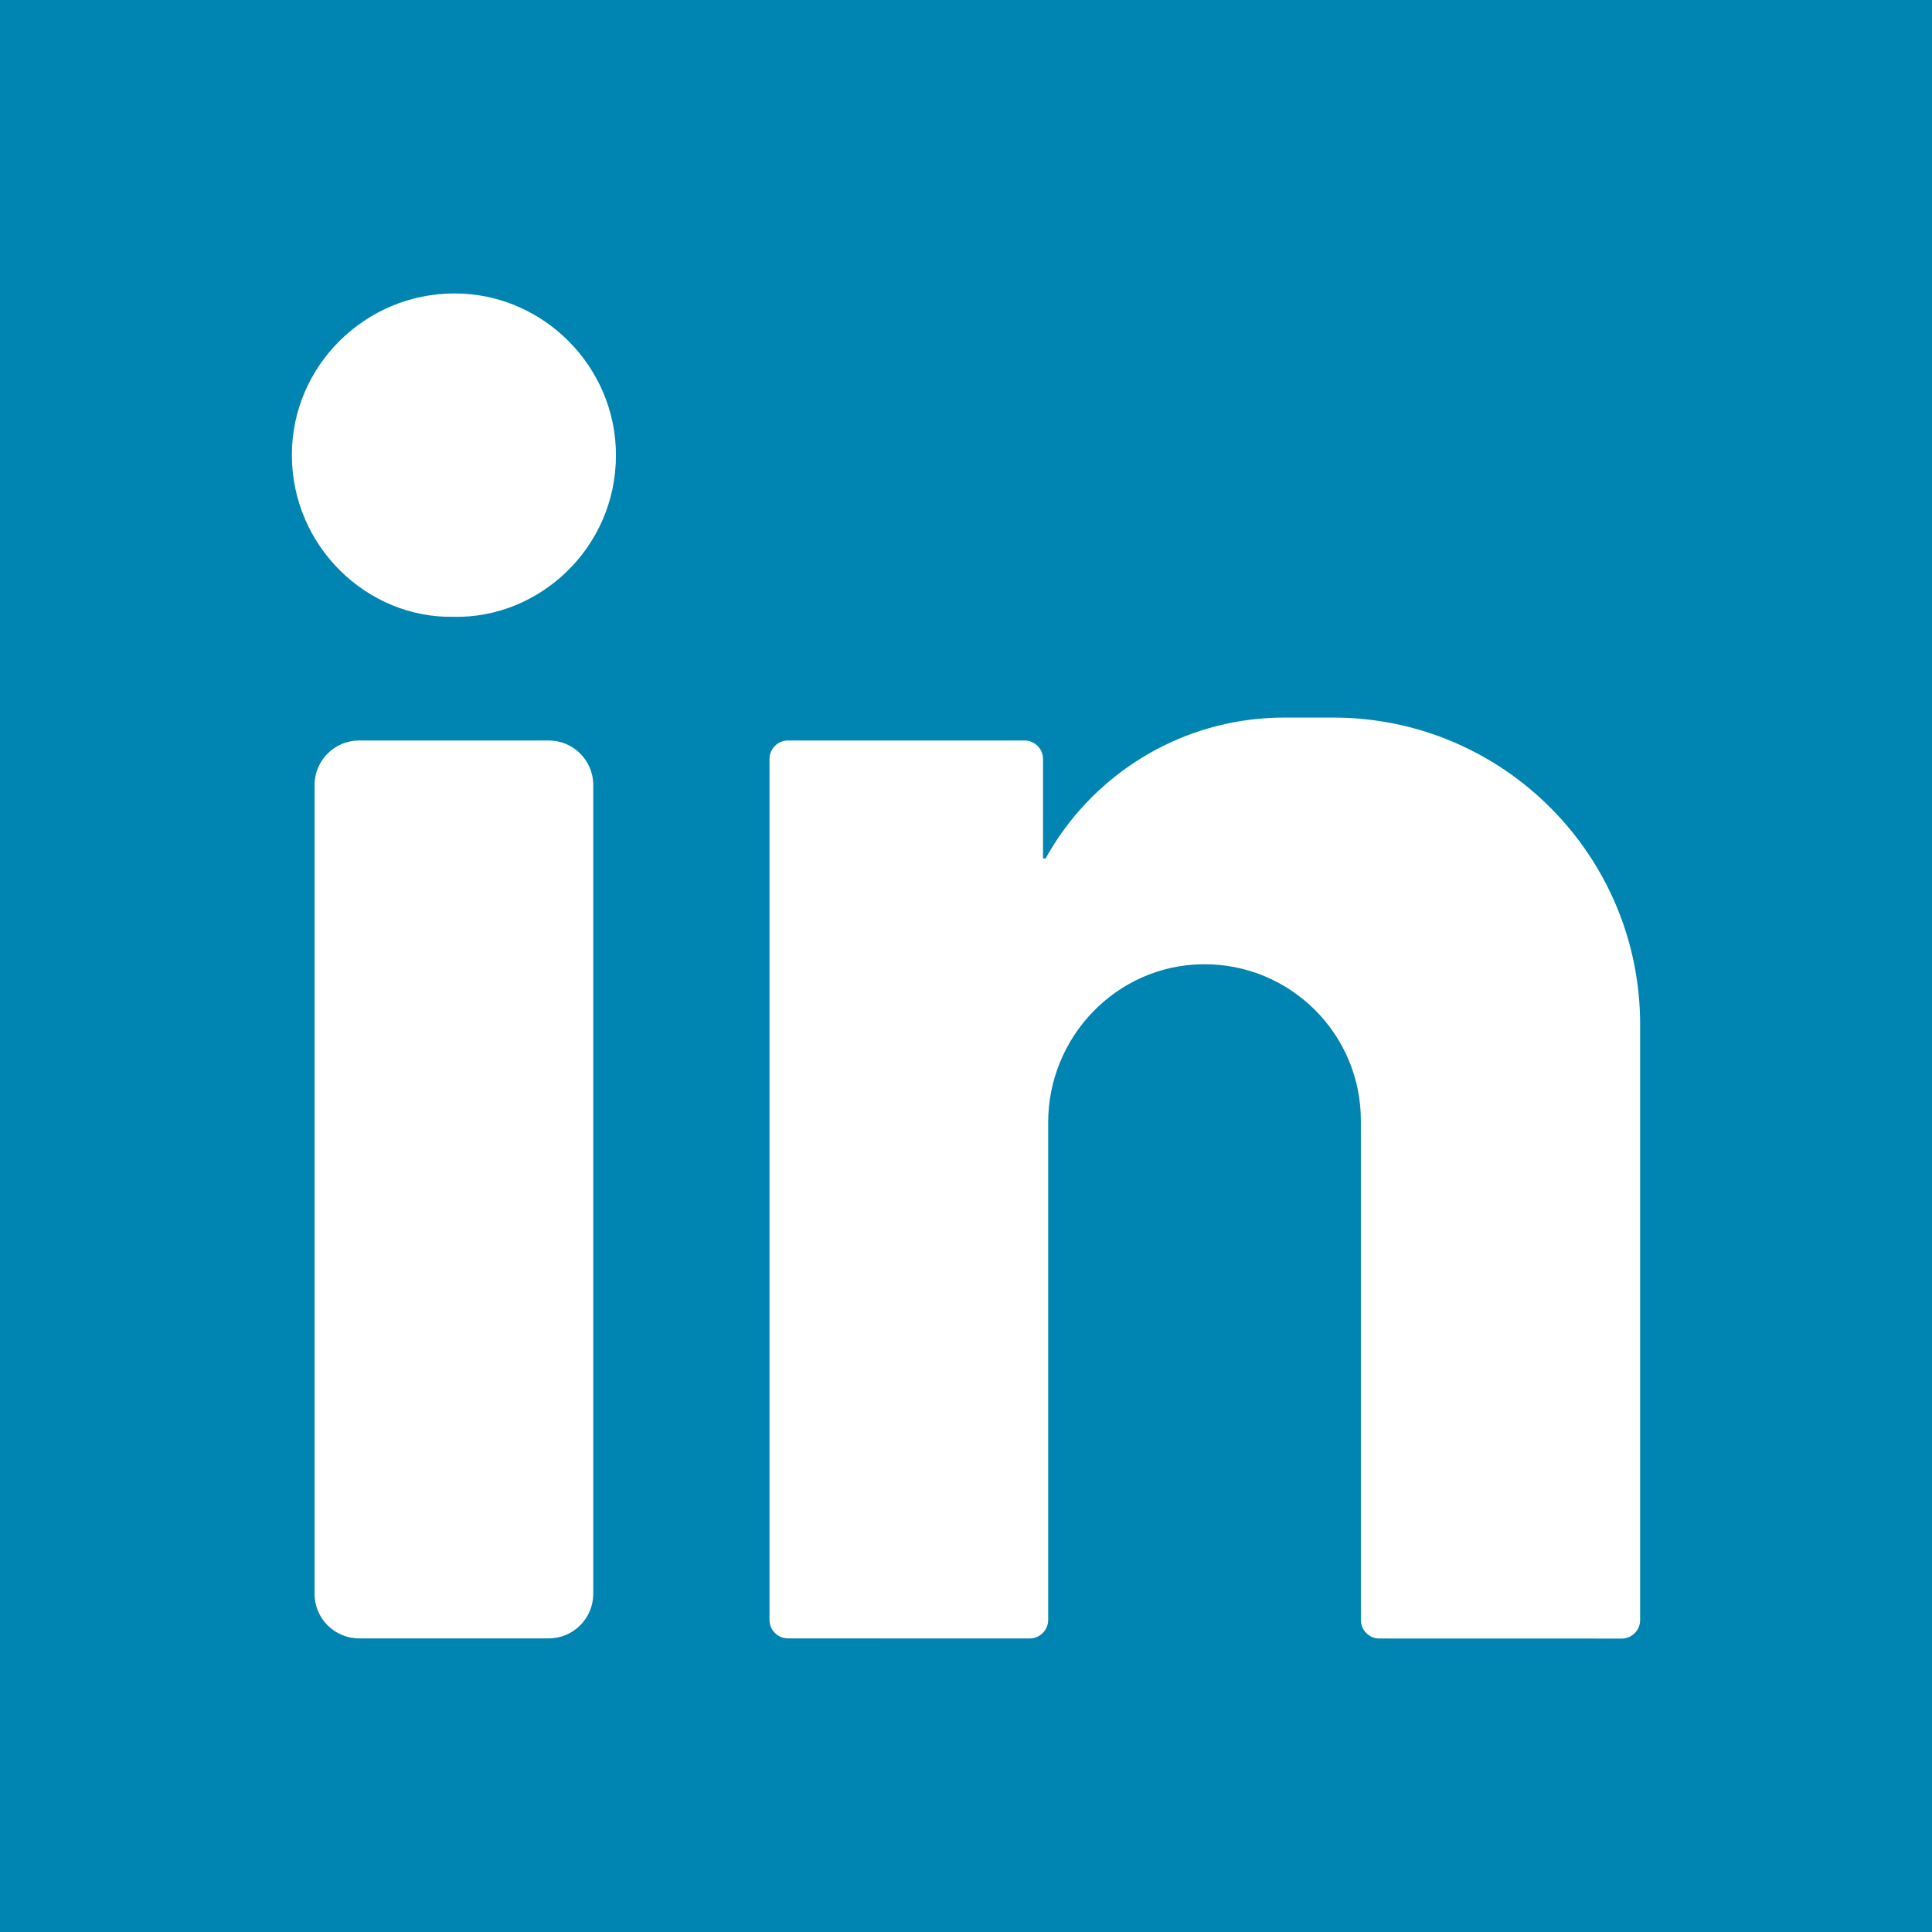
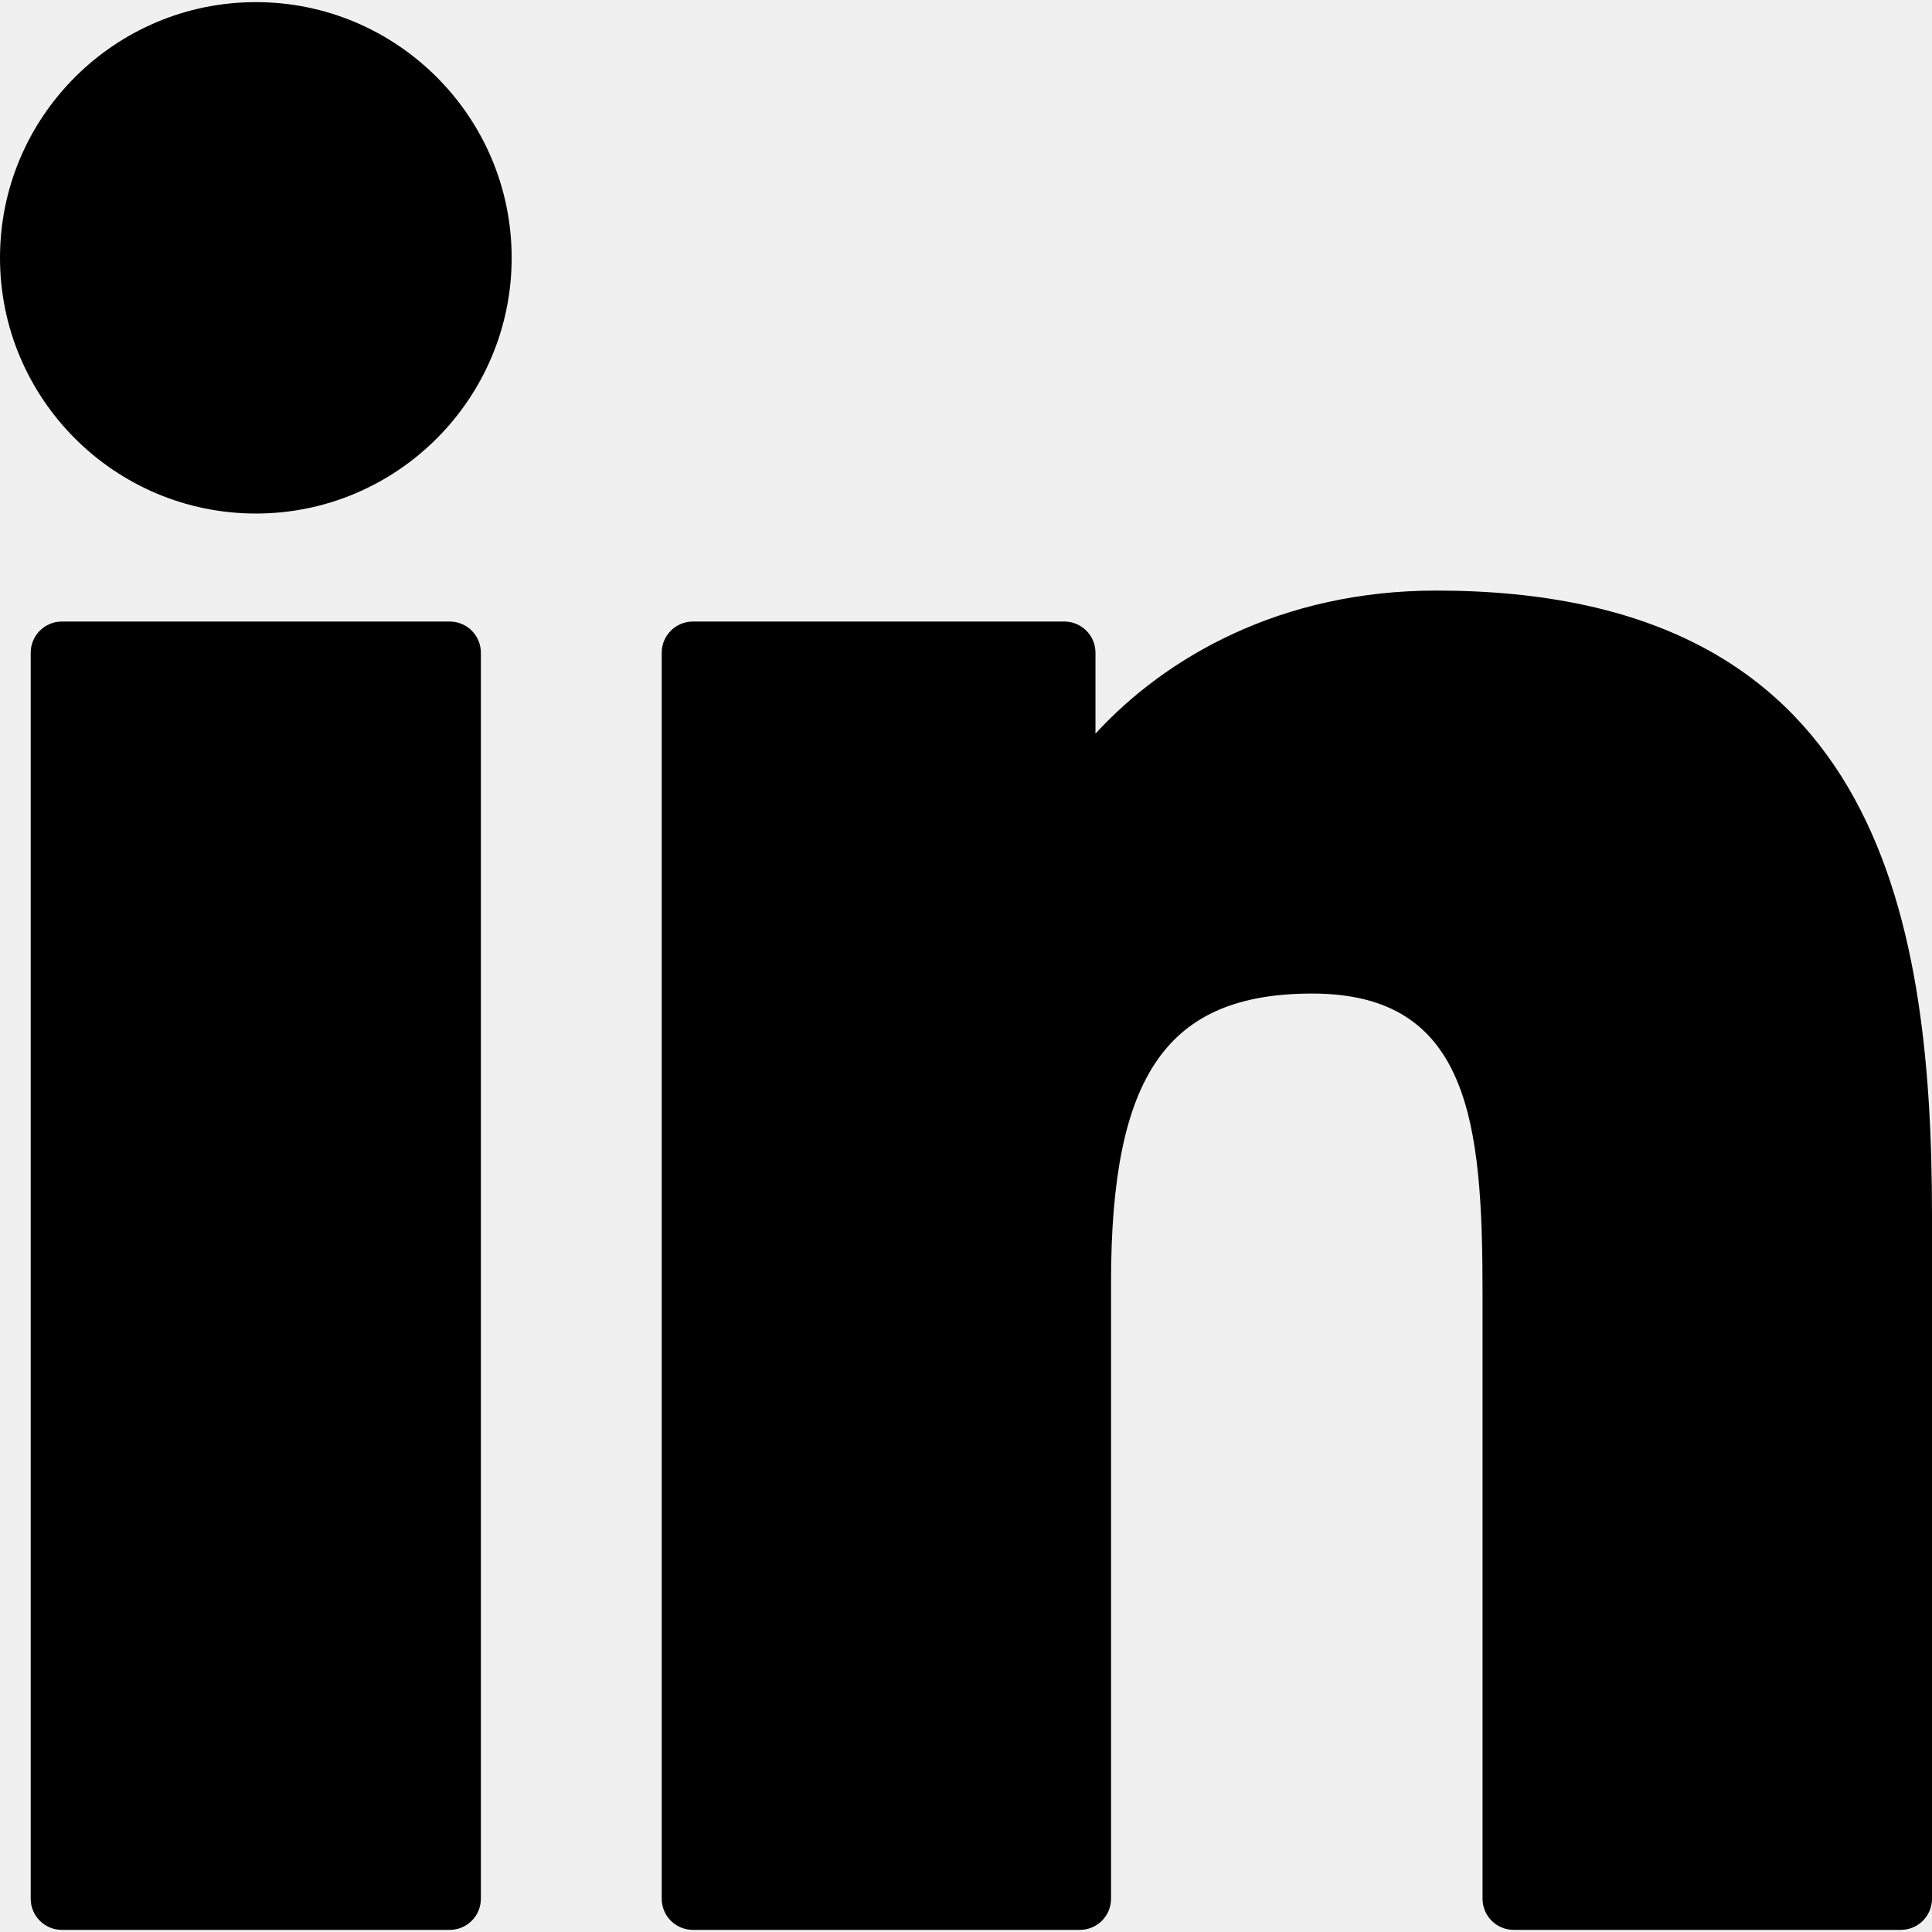
- <svg xmlns="http://www.w3.org/2000/svg" version="1.1" id="Capa_1" x="0px" y="0px" viewBox="0 0 455.731 455.731" style="enable-background:new 0 0 455.731 455.731;" xml:space="preserve">
-   <g>
-     <rect x="0" y="0" style="fill:#0084B1;" width="455.731" height="455.731" />
-     <g>
-       <path style="fill:#FFFFFF;" d="M107.255,69.215c20.873,0.017,38.088,17.257,38.043,38.234c-0.05,21.965-18.278,38.52-38.3,38.043    c-20.308,0.411-38.155-16.551-38.151-38.188C68.847,86.319,86.129,69.199,107.255,69.215z" />
-       <path style="fill:#FFFFFF;" d="M129.431,386.471H84.71c-5.804,0-10.509-4.705-10.509-10.509V185.18    c0-5.804,4.705-10.509,10.509-10.509h44.721c5.804,0,10.509,4.705,10.509,10.509v190.783    C139.939,381.766,135.235,386.471,129.431,386.471z" />
-       <path style="fill:#FFFFFF;" d="M386.884,241.682c0-39.996-32.423-72.42-72.42-72.42h-11.47c-21.882,0-41.214,10.918-52.842,27.606    c-1.268,1.819-2.442,3.708-3.52,5.658c-0.373-0.056-0.594-0.085-0.599-0.075v-23.418c0-2.409-1.953-4.363-4.363-4.363h-55.795    c-2.409,0-4.363,1.953-4.363,4.363V382.11c0,2.409,1.952,4.362,4.361,4.363l57.011,0.014c2.41,0.001,4.364-1.953,4.364-4.363    V264.801c0-20.28,16.175-37.119,36.454-37.348c10.352-0.117,19.737,4.031,26.501,10.799c6.675,6.671,10.802,15.895,10.802,26.079    v117.808c0,2.409,1.953,4.362,4.361,4.363l57.152,0.014c2.41,0.001,4.364-1.953,4.364-4.363V241.682z" />
-     </g>
+ <svg xmlns="http://www.w3.org/2000/svg" version="1.1" id="Layer_1" x="0px" y="0px" viewBox="0 0 310 310" style="enable-background:new 0 0 310 310;" xml:space="preserve">
+   <g id="XMLID_801_">
+     <path id="XMLID_802_" d="M72.16,99.73H9.927c-2.762,0-5,2.239-5,5v199.928c0,2.762,2.238,5,5,5H72.16c2.762,0,5-2.238,5-5V104.73   C77.16,101.969,74.922,99.73,72.16,99.73z" />
+     <path id="XMLID_803_" d="M41.066,0.341C18.422,0.341,0,18.743,0,41.362C0,63.991,18.422,82.4,41.066,82.4   c22.626,0,41.033-18.41,41.033-41.038C82.1,18.743,63.692,0.341,41.066,0.341z" />
+     <path id="XMLID_804_" d="M230.454,94.761c-24.995,0-43.472,10.745-54.679,22.954V104.73c0-2.761-2.238-5-5-5h-59.599   c-2.762,0-5,2.239-5,5v199.928c0,2.762,2.238,5,5,5h62.097c2.762,0,5-2.238,5-5v-98.918c0-33.333,9.054-46.319,32.29-46.319   c25.306,0,27.317,20.818,27.317,48.034v97.204c0,2.762,2.238,5,5,5H305c2.762,0,5-2.238,5-5V194.995   C310,145.43,300.549,94.761,230.454,94.761z" />
  </g>
  <g>
</g>
  <g>
</g>
  <g>
</g>
  <g>
</g>
  <g>
</g>
  <g>
</g>
  <g>
</g>
  <g>
</g>
  <g>
</g>
  <g>
</g>
  <g>
</g>
  <g>
</g>
  <g>
</g>
  <g>
</g>
  <g>
</g>
</svg>
